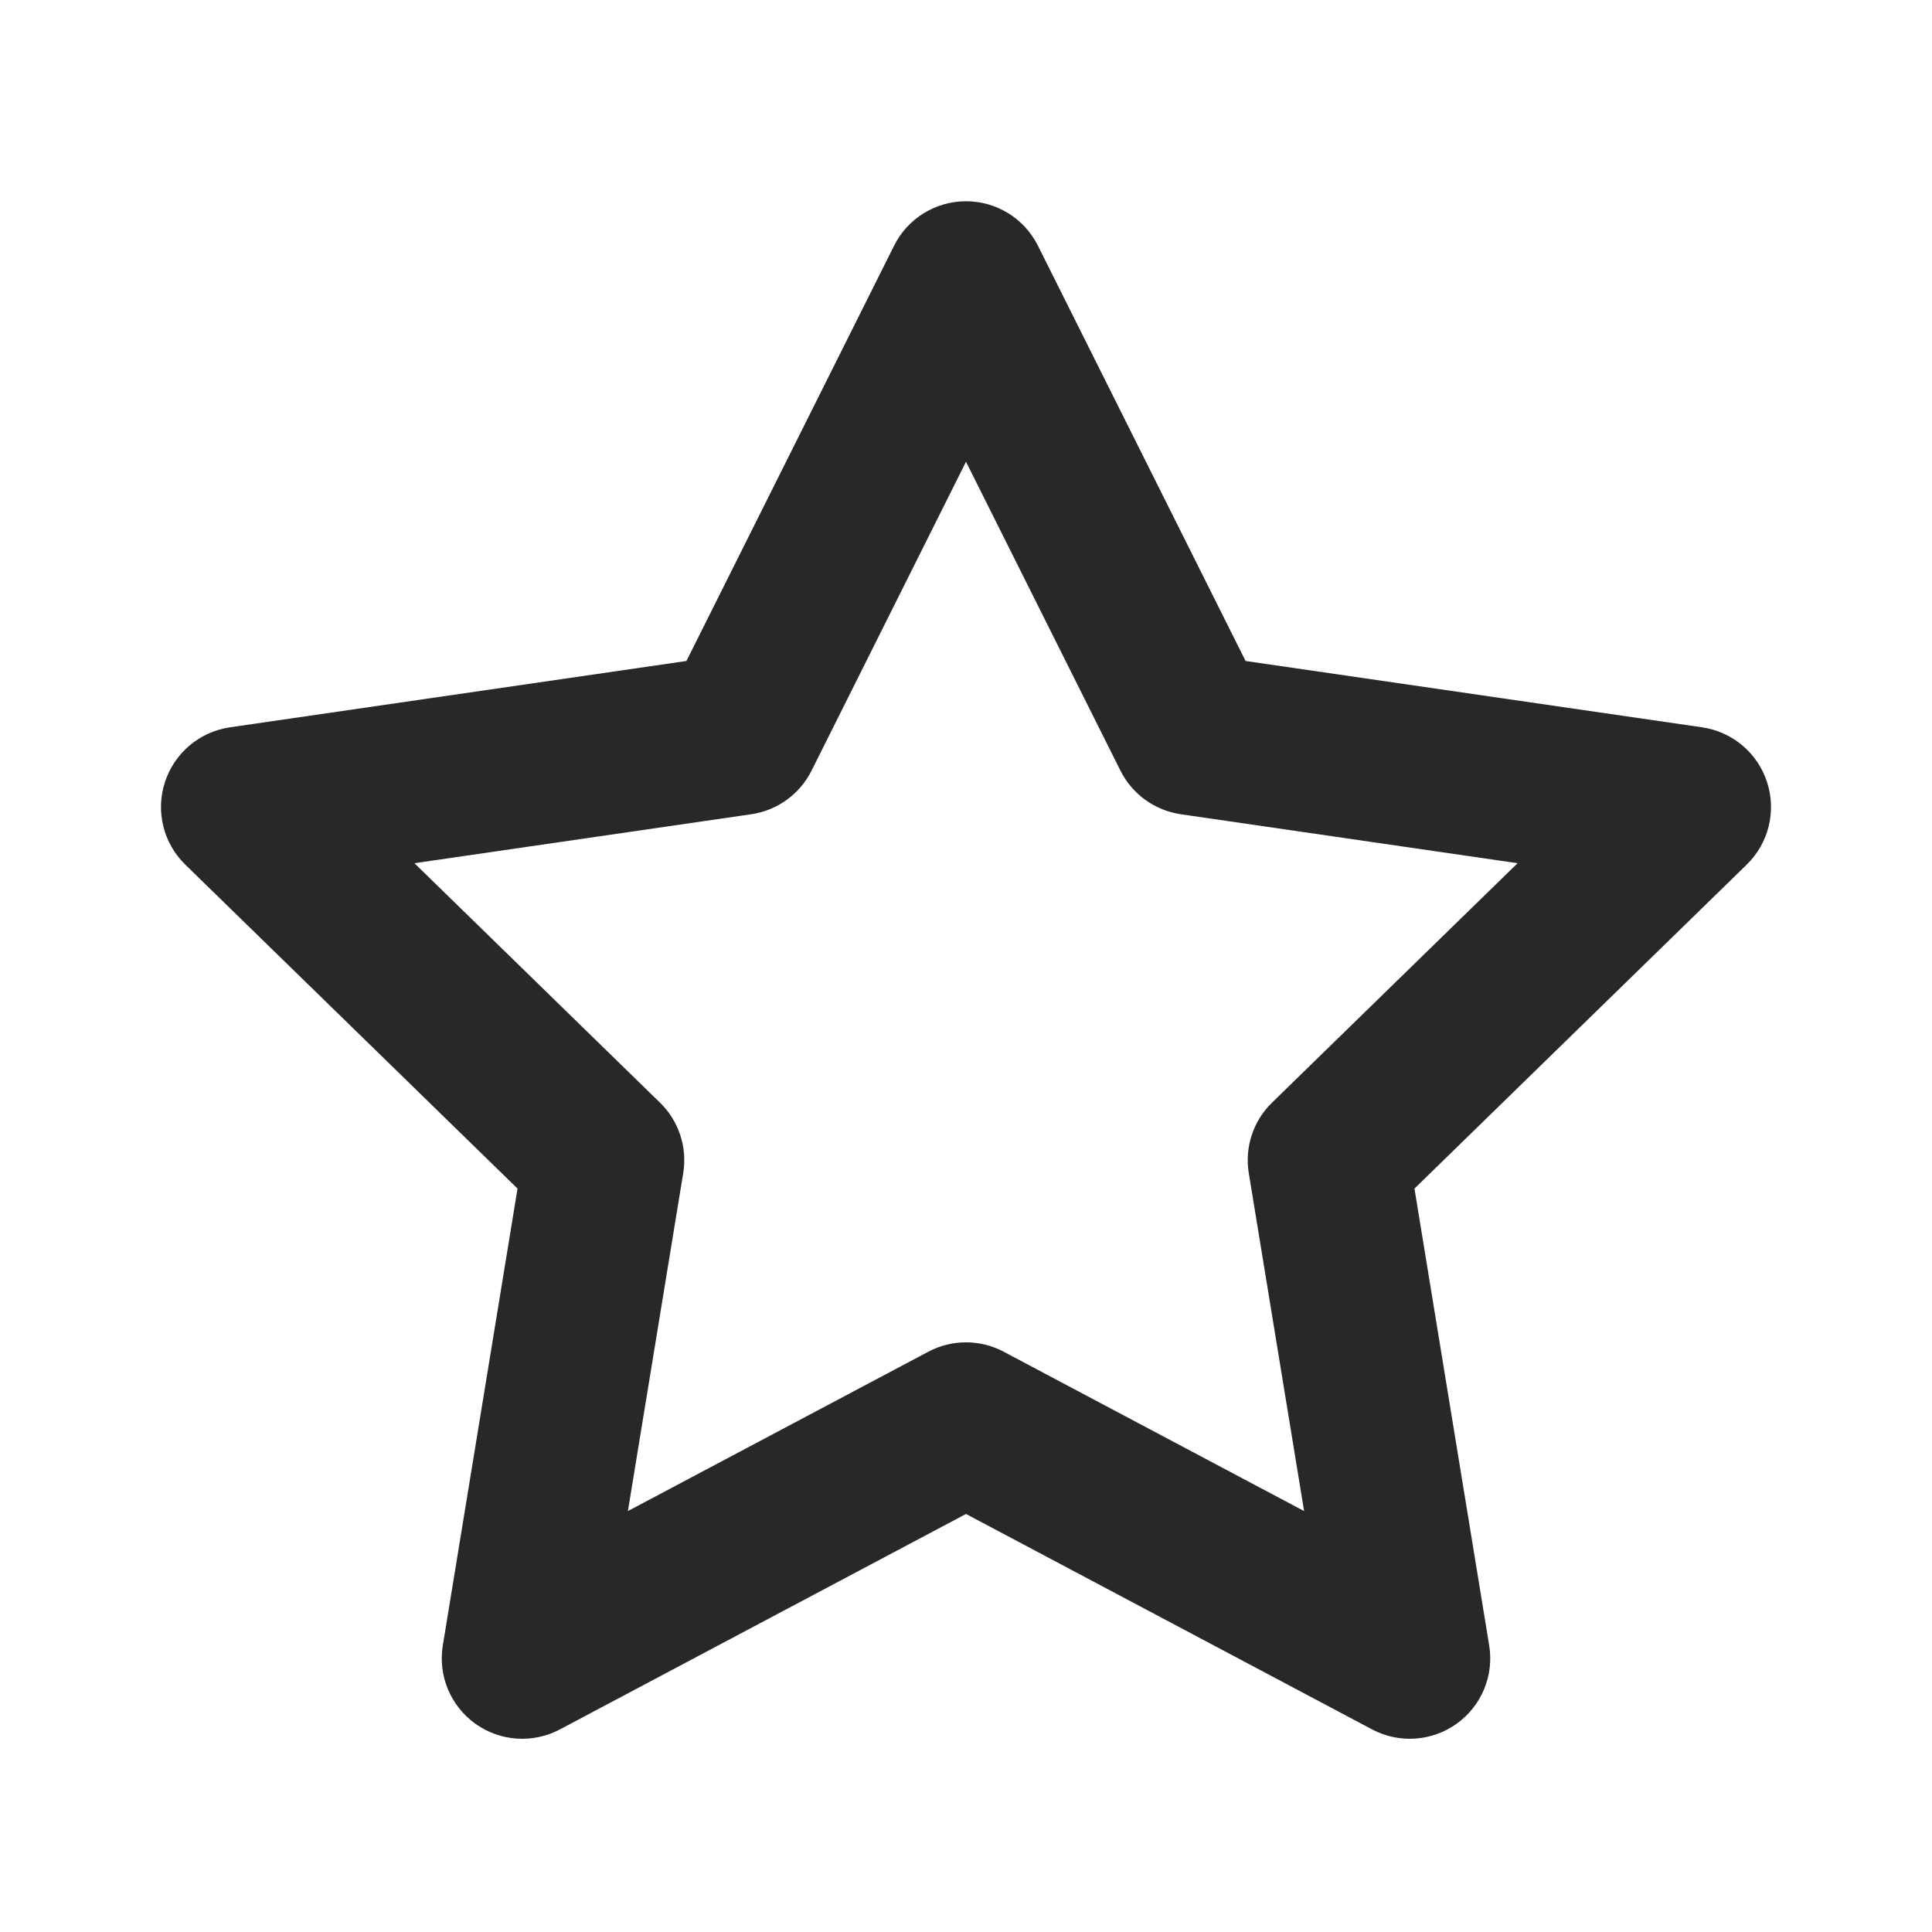
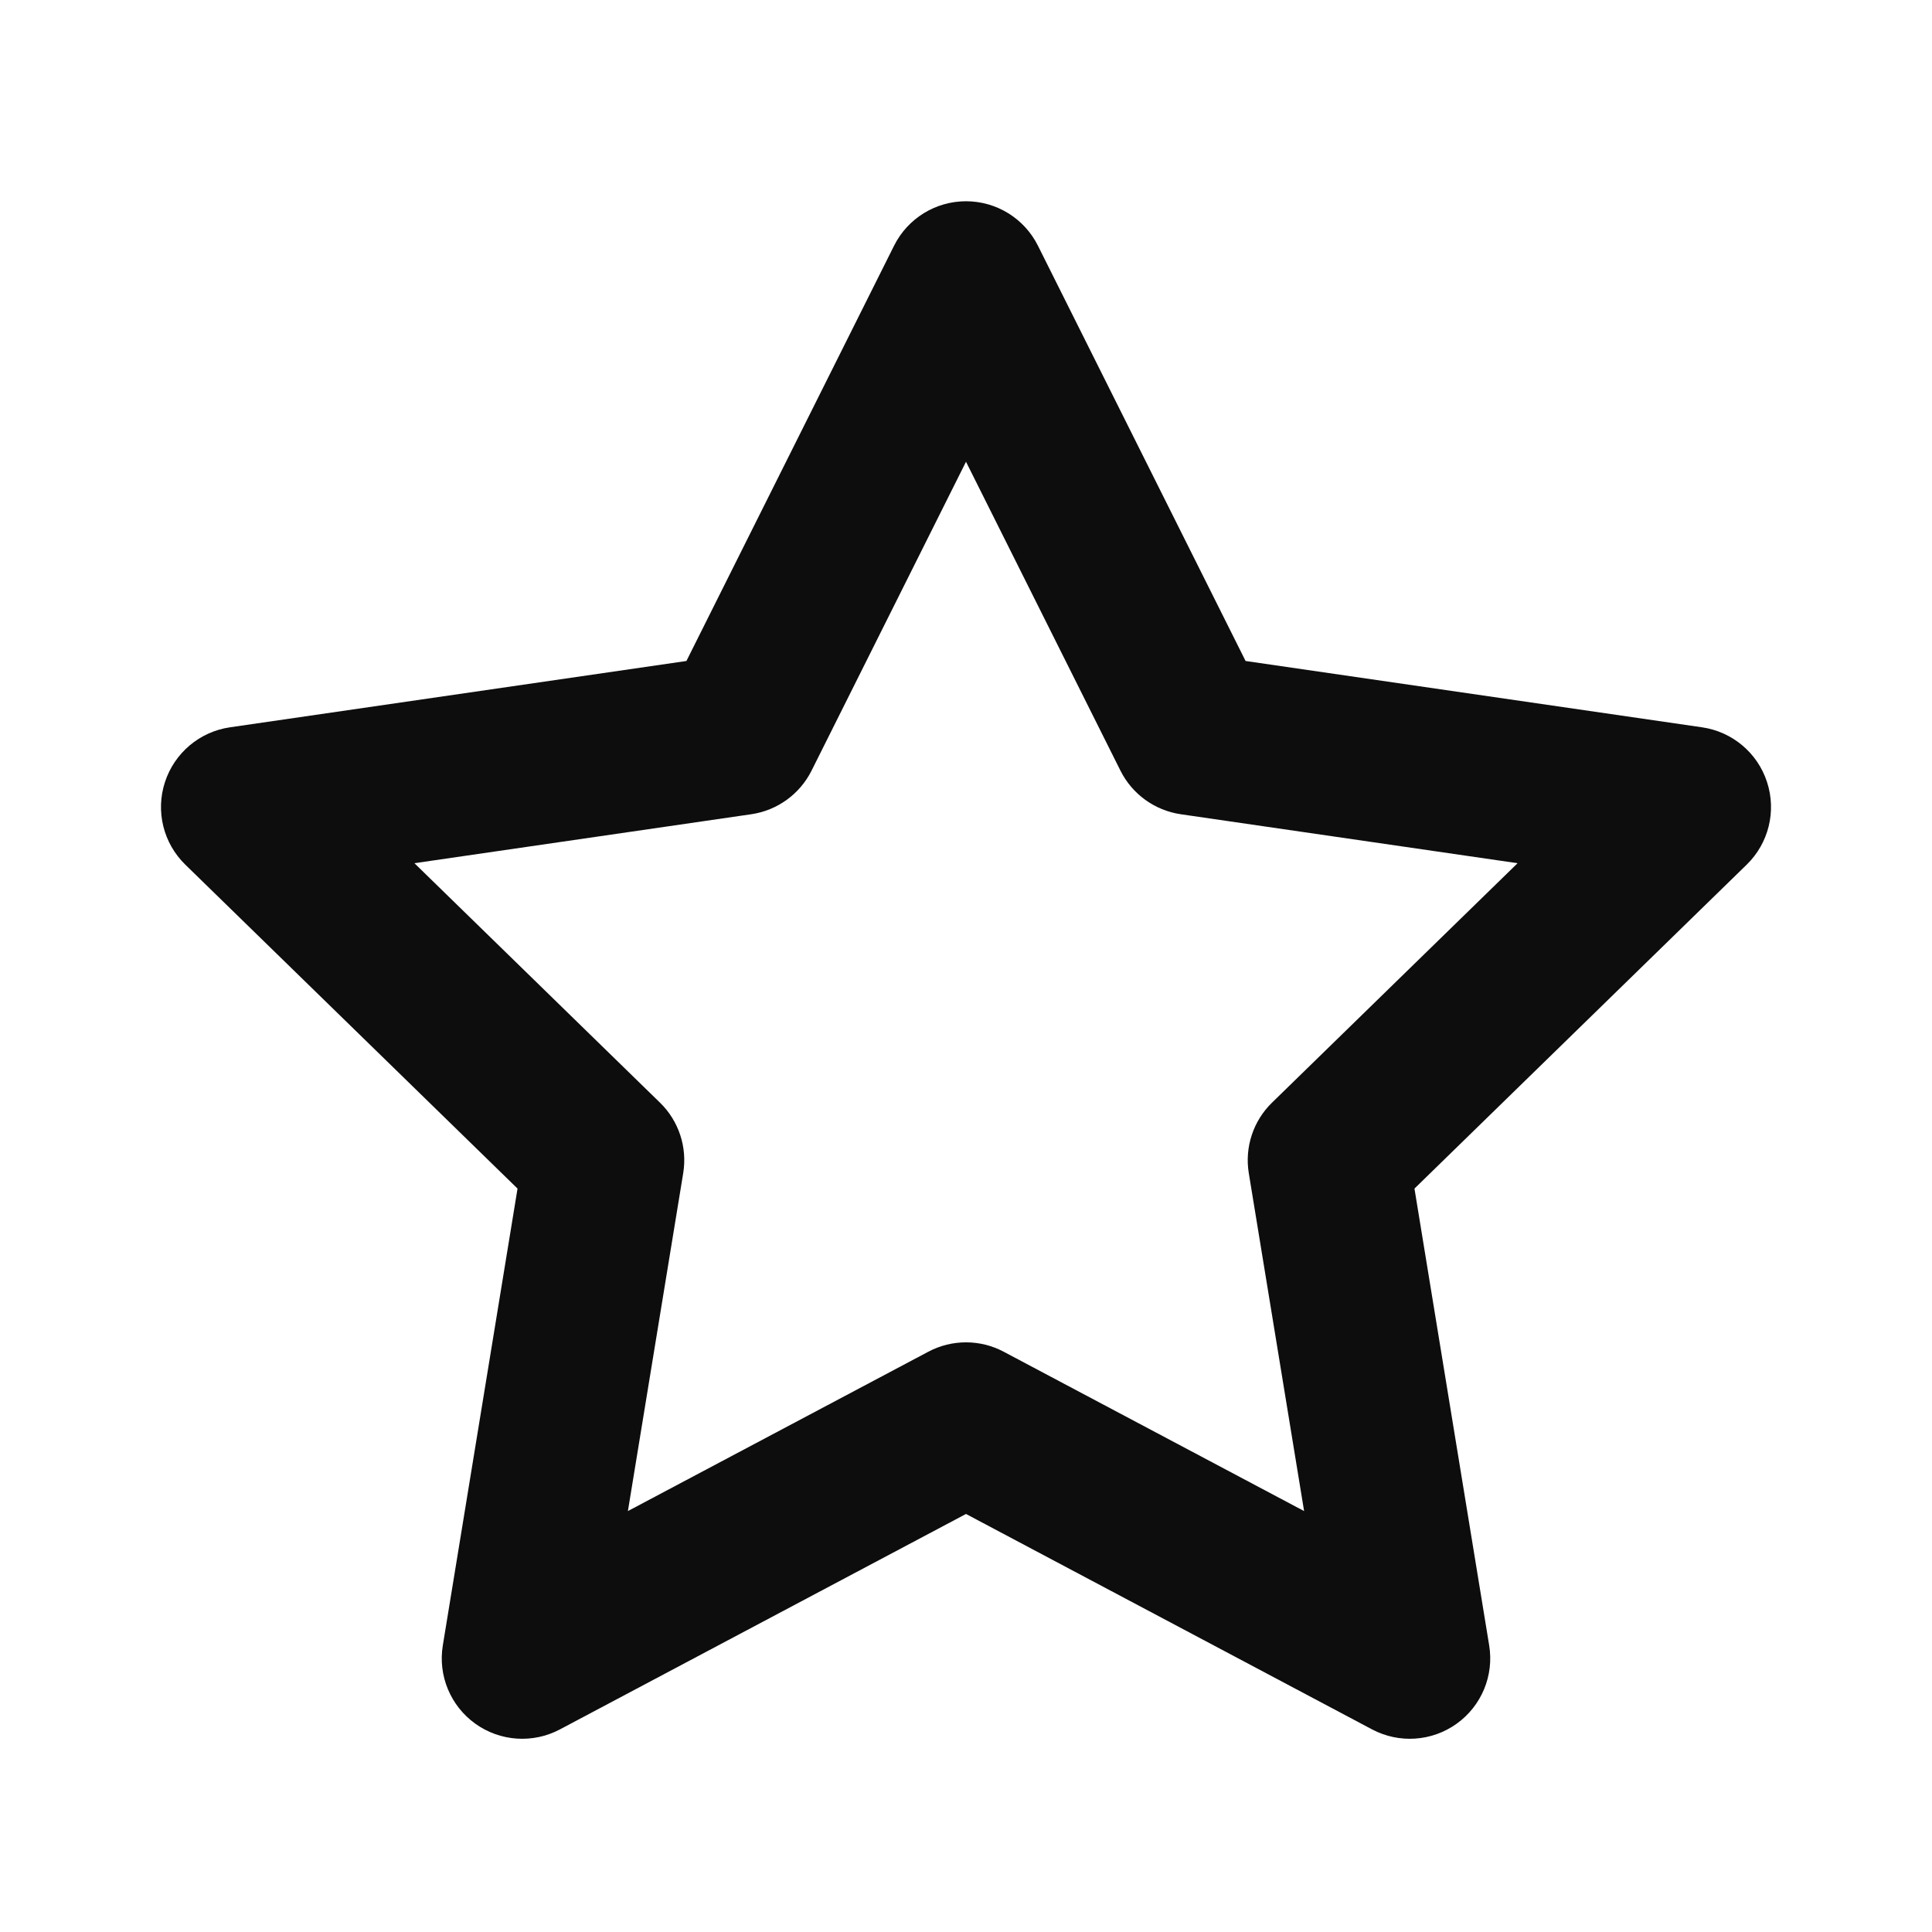
<svg xmlns="http://www.w3.org/2000/svg" width="24" height="24" viewBox="0 0 24 24" fill="none">
-   <path fill-rule="evenodd" clip-rule="evenodd" d="M12 2.5C12.379 2.5 12.725 2.714 12.894 3.053L15.473 8.211L21.144 9.035C21.521 9.09 21.834 9.354 21.951 9.716C22.069 10.078 21.971 10.475 21.698 10.741L17.571 14.765L18.499 20.439C18.561 20.814 18.404 21.191 18.096 21.412C17.787 21.634 17.379 21.661 17.044 21.483L12 18.807L6.956 21.483C6.621 21.661 6.213 21.634 5.904 21.412C5.596 21.191 5.439 20.814 5.501 20.439L6.429 14.765L2.302 10.741C2.029 10.475 1.931 10.078 2.049 9.716C2.167 9.354 2.479 9.09 2.856 9.035L8.527 8.211L11.106 3.053C11.275 2.714 11.621 2.5 12 2.5ZM12 5.736L10.082 9.572C9.936 9.865 9.655 10.068 9.331 10.115L5.148 10.723L8.198 13.697C8.432 13.924 8.54 14.252 8.487 14.574L7.8 18.771L11.531 16.792C11.824 16.636 12.176 16.636 12.469 16.792L16.2 18.771L15.513 14.574C15.46 14.252 15.568 13.924 15.802 13.697L18.852 10.723L14.669 10.115C14.345 10.068 14.064 9.865 13.918 9.572L12 5.736Z" fill="#282828" />
+   <path fill-rule="evenodd" clip-rule="evenodd" d="M12 2.5C12.379 2.5 12.725 2.714 12.894 3.053L15.473 8.211L21.144 9.035C21.521 9.09 21.834 9.354 21.951 9.716C22.069 10.078 21.971 10.475 21.698 10.741L17.571 14.765L18.499 20.439C18.561 20.814 18.404 21.191 18.096 21.412C17.787 21.634 17.379 21.661 17.044 21.483L12 18.807L6.956 21.483C6.621 21.661 6.213 21.634 5.904 21.412C5.596 21.191 5.439 20.814 5.501 20.439L6.429 14.765L2.302 10.741C2.029 10.475 1.931 10.078 2.049 9.716C2.167 9.354 2.479 9.09 2.856 9.035L8.527 8.211L11.106 3.053C11.275 2.714 11.621 2.5 12 2.5ZM12 5.736L10.082 9.572C9.936 9.865 9.655 10.068 9.331 10.115L5.148 10.723L8.198 13.697C8.432 13.924 8.54 14.252 8.487 14.574L7.8 18.771L11.531 16.792C11.824 16.636 12.176 16.636 12.469 16.792L16.2 18.771L15.513 14.574C15.46 14.252 15.568 13.924 15.802 13.697L18.852 10.723L14.669 10.115C14.345 10.068 14.064 9.865 13.918 9.572L12 5.736Z" fill="#0D0D0D" />
</svg>
